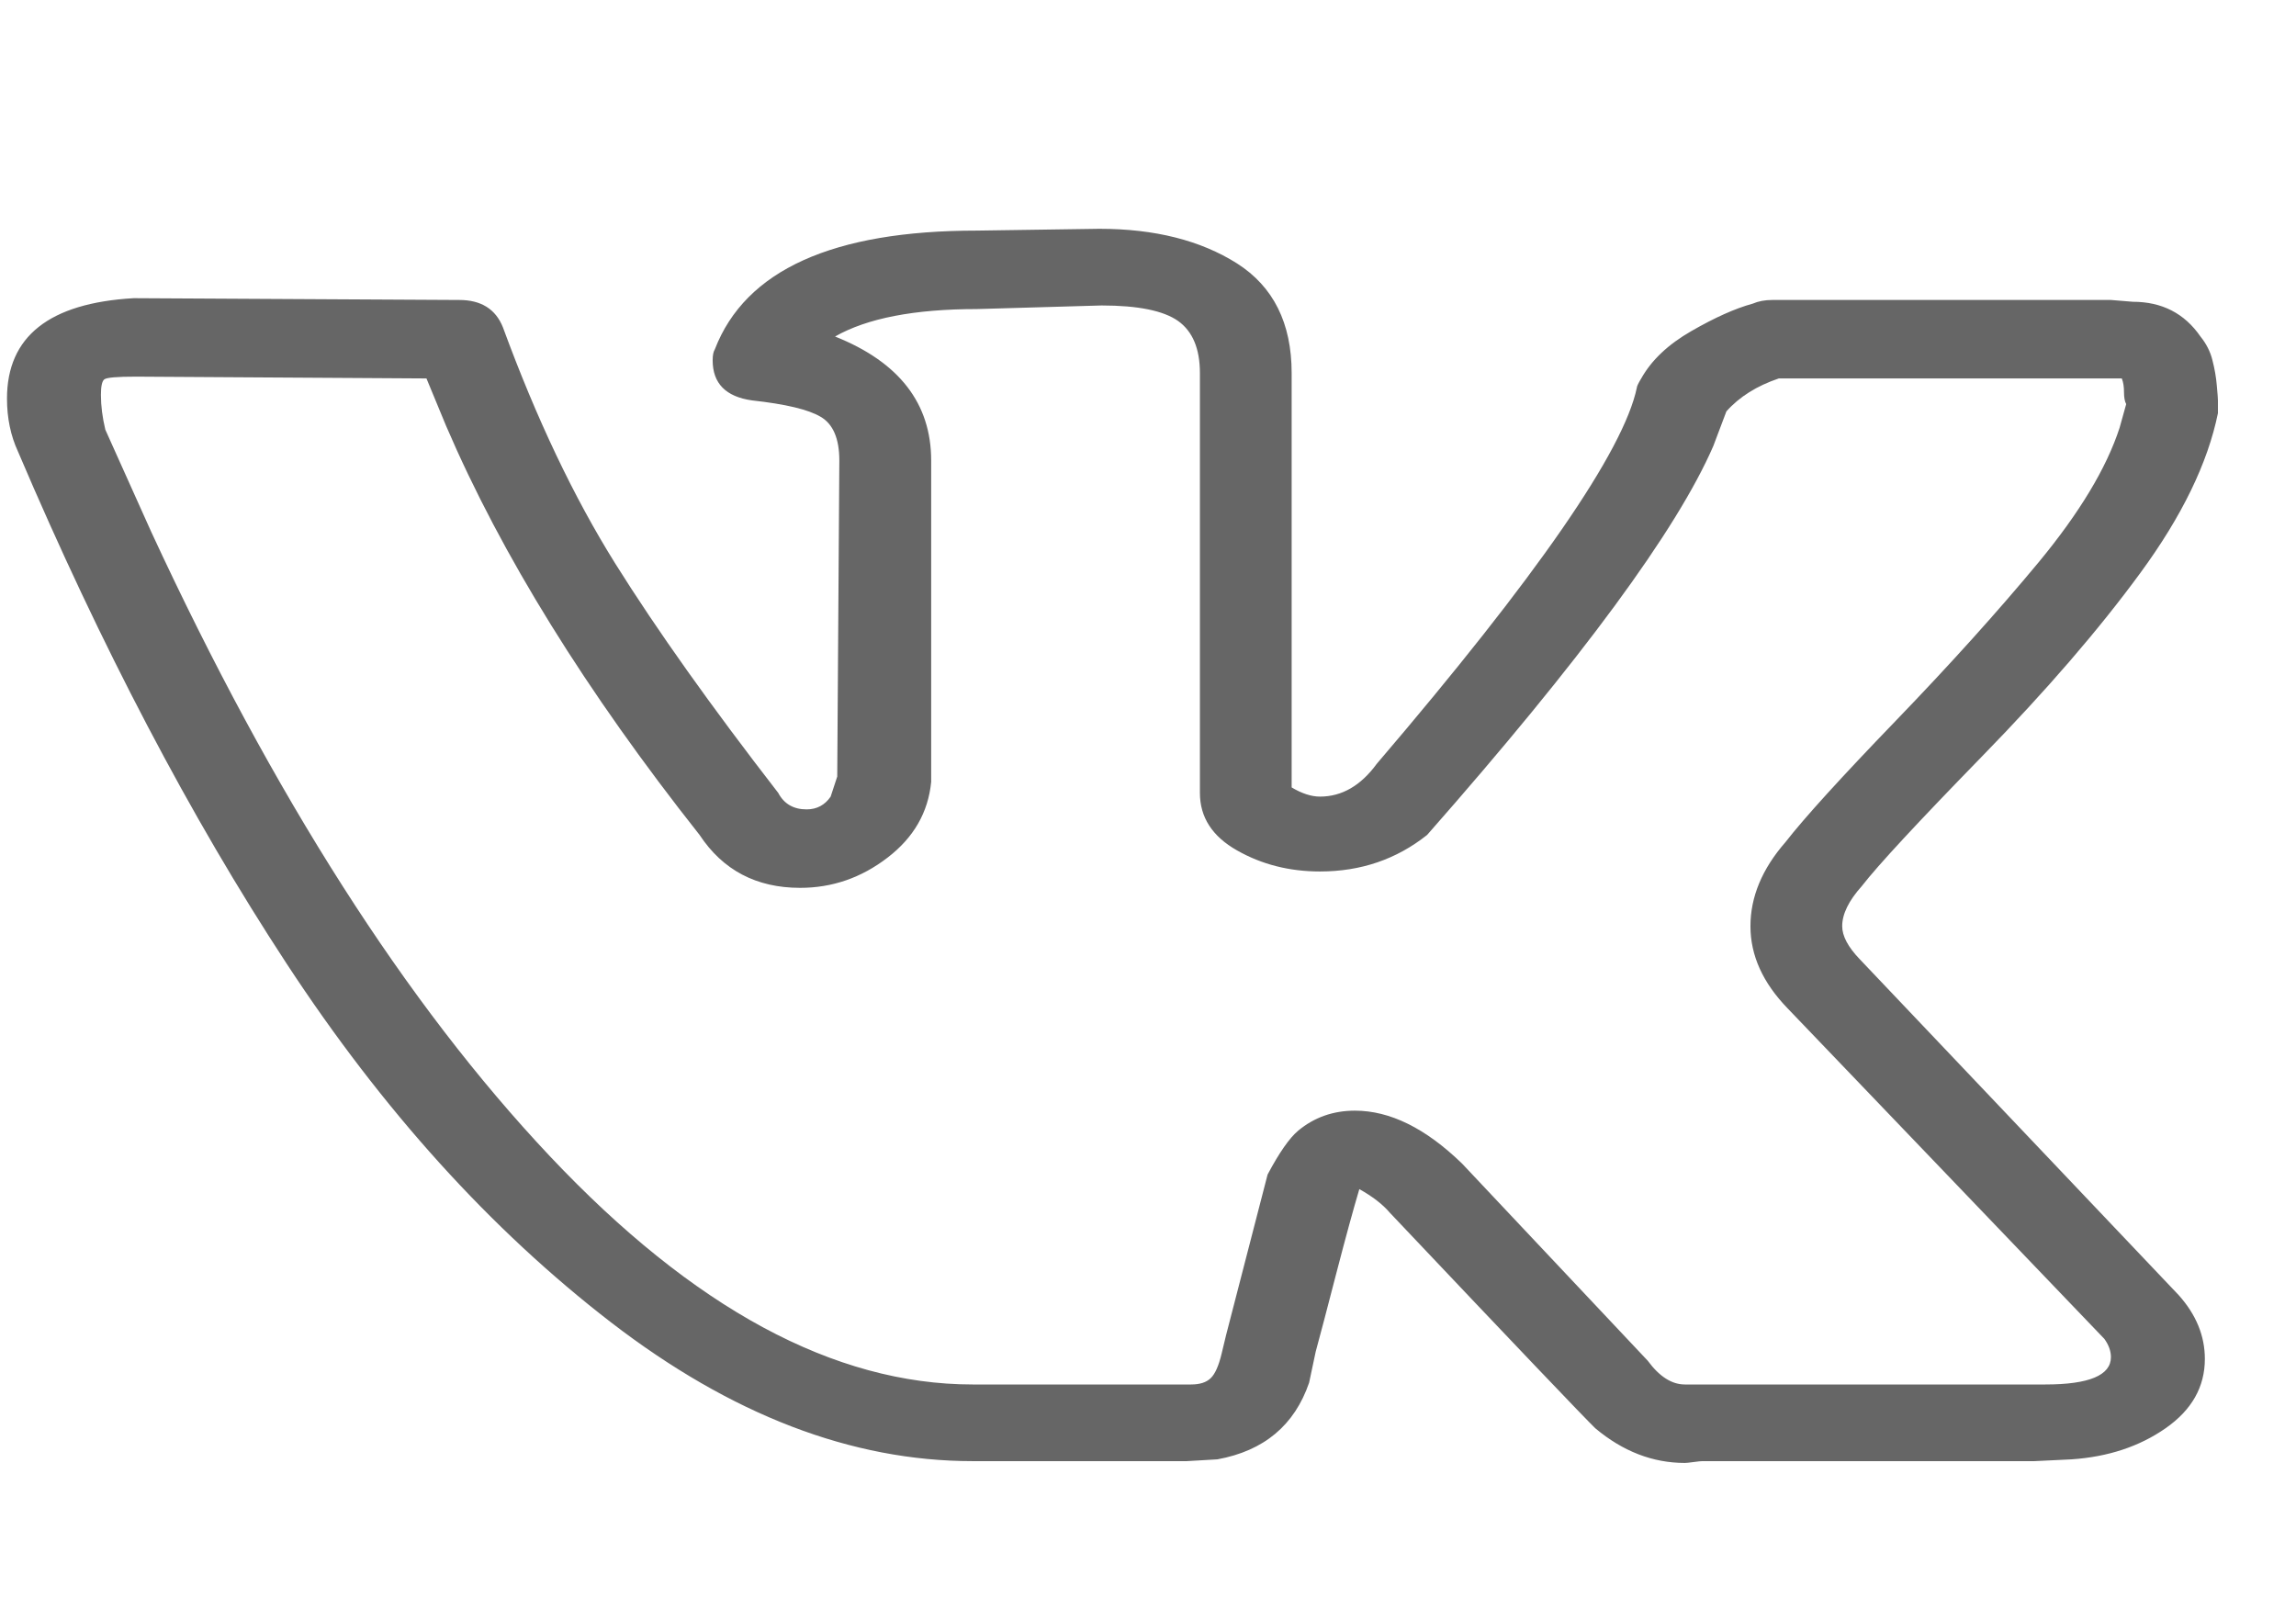
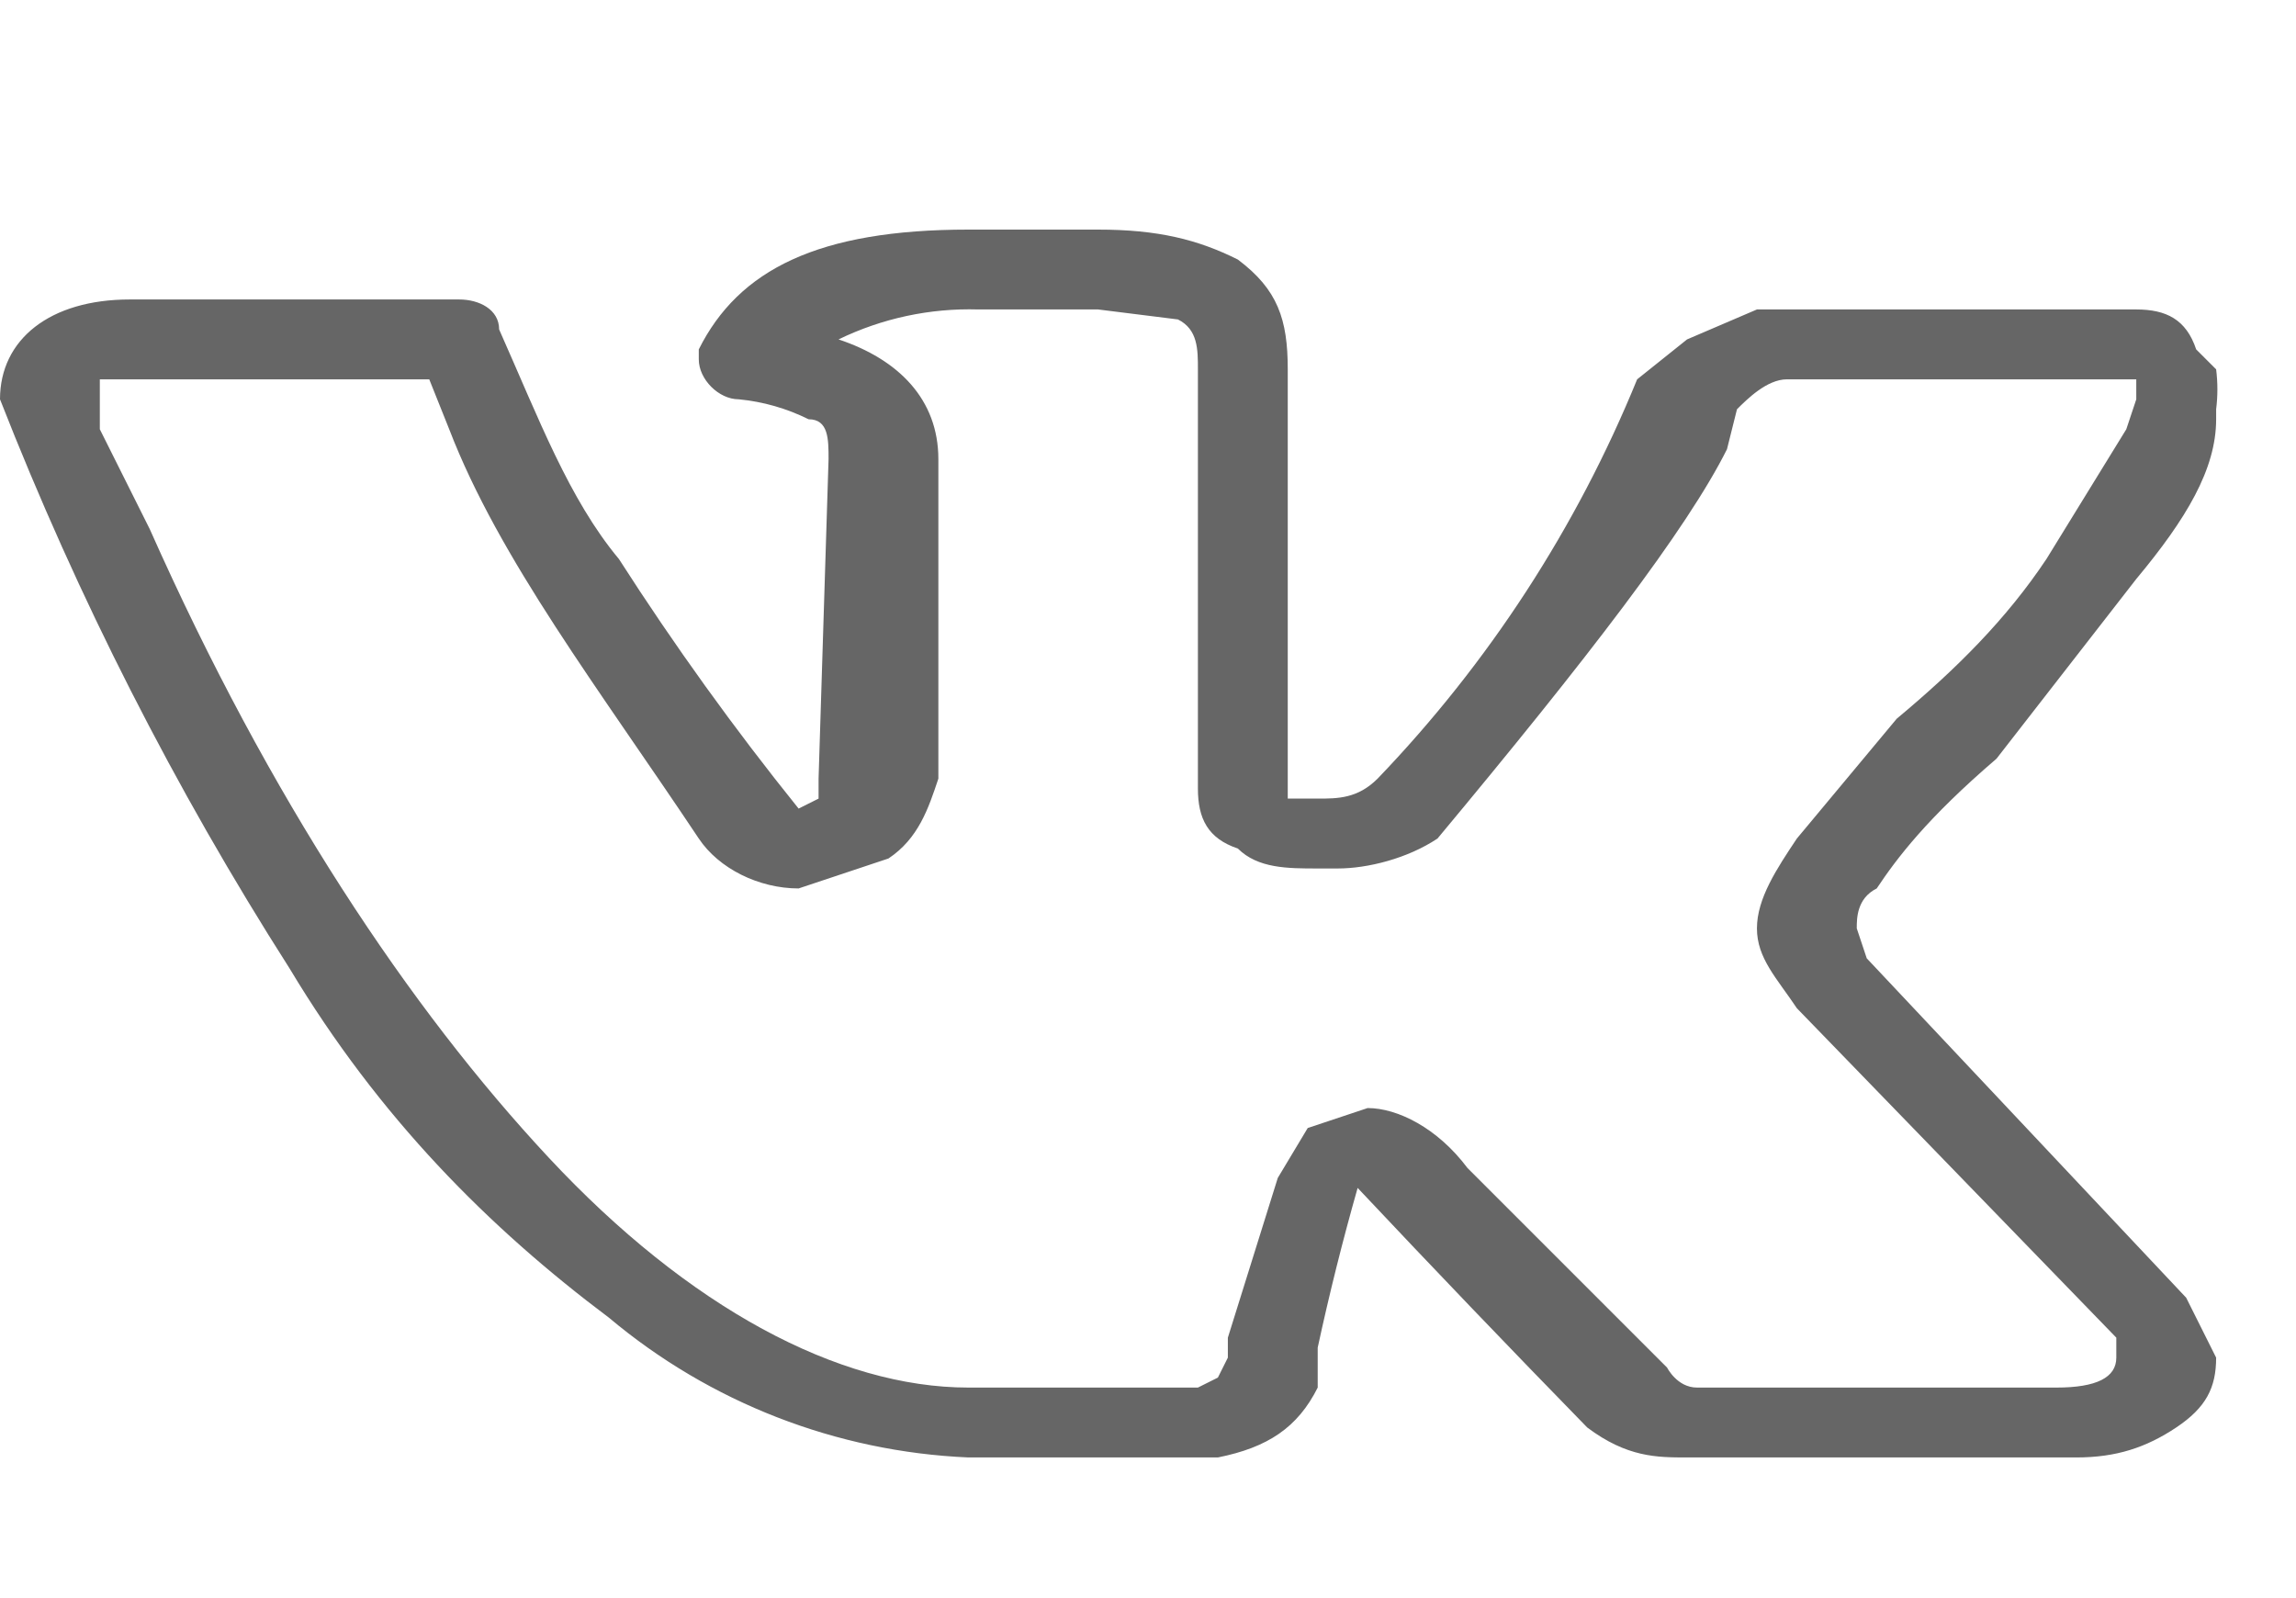
- <svg xmlns="http://www.w3.org/2000/svg" width="23" height="16" viewBox="0 0 23 16" fill="none">
-   <path d="M0.07 3.993C0.07 3.371 0.493 3.036 1.339 2.987L4.6 3.005C4.819 3.005 4.965 3.096 5.038 3.279C5.374 4.194 5.749 4.983 6.165 5.648C6.581 6.312 7.125 7.077 7.796 7.943C7.854 8.053 7.949 8.108 8.08 8.108C8.182 8.108 8.263 8.065 8.321 7.98L8.387 7.779L8.408 4.614C8.408 4.395 8.346 4.249 8.222 4.176C8.098 4.102 7.869 4.048 7.533 4.011C7.27 3.974 7.139 3.84 7.139 3.609C7.139 3.56 7.146 3.523 7.161 3.499C7.467 2.706 8.343 2.31 9.787 2.31L11.013 2.292C11.567 2.292 12.027 2.408 12.392 2.639C12.756 2.871 12.939 3.237 12.939 3.737V7.888C13.041 7.949 13.136 7.98 13.223 7.98C13.442 7.98 13.632 7.87 13.792 7.651C15.397 5.773 16.265 4.517 16.397 3.883C16.397 3.871 16.411 3.84 16.441 3.791C16.543 3.609 16.71 3.45 16.944 3.316C17.177 3.182 17.381 3.09 17.557 3.042C17.615 3.017 17.681 3.005 17.754 3.005H21.146L21.365 3.023C21.657 3.023 21.883 3.139 22.043 3.371C22.102 3.444 22.142 3.523 22.163 3.609C22.185 3.694 22.2 3.779 22.207 3.865C22.215 3.95 22.218 3.999 22.218 4.011V4.139C22.116 4.639 21.857 5.172 21.441 5.739C21.026 6.306 20.497 6.919 19.855 7.577C19.213 8.236 18.811 8.669 18.651 8.876C18.52 9.022 18.454 9.156 18.454 9.278C18.454 9.376 18.512 9.486 18.629 9.608L21.824 12.973C21.999 13.168 22.087 13.381 22.087 13.613C22.087 13.893 21.956 14.125 21.693 14.308C21.43 14.491 21.117 14.594 20.752 14.619L20.38 14.637H17.053C17.039 14.637 17.009 14.64 16.966 14.646C16.922 14.652 16.893 14.655 16.878 14.655C16.557 14.655 16.258 14.54 15.981 14.308C15.879 14.21 15.193 13.491 13.924 12.15C13.851 12.064 13.748 11.985 13.617 11.912C13.559 12.107 13.482 12.387 13.387 12.753C13.293 13.119 13.223 13.381 13.18 13.54L13.114 13.851C12.968 14.277 12.662 14.534 12.195 14.619L11.888 14.637H9.743C8.532 14.637 7.325 14.174 6.121 13.247C4.918 12.32 3.834 11.123 2.871 9.653C1.908 8.184 1.011 6.474 0.18 4.523C0.107 4.365 0.07 4.188 0.07 3.993ZM13.223 8.73C12.917 8.73 12.64 8.66 12.392 8.519C12.144 8.379 12.02 8.187 12.02 7.943V3.737C12.02 3.493 11.947 3.319 11.801 3.215C11.655 3.112 11.399 3.06 11.035 3.06L9.787 3.096C9.16 3.096 8.686 3.188 8.365 3.371C9.007 3.627 9.328 4.041 9.328 4.614V7.833C9.298 8.138 9.153 8.391 8.89 8.592C8.627 8.794 8.336 8.894 8.015 8.894C7.577 8.894 7.241 8.717 7.008 8.364C5.87 6.925 5.024 5.559 4.469 4.267L4.272 3.791L1.361 3.773C1.172 3.773 1.066 3.782 1.044 3.801C1.022 3.819 1.011 3.871 1.011 3.956C1.011 4.066 1.026 4.182 1.055 4.304L1.515 5.328C2.74 7.974 4.071 10.059 5.509 11.583C6.946 13.107 8.357 13.869 9.743 13.869H11.932C12.02 13.869 12.085 13.848 12.129 13.805C12.173 13.762 12.209 13.68 12.238 13.558L12.282 13.375L12.698 11.766C12.815 11.546 12.917 11.4 13.004 11.327C13.165 11.193 13.355 11.126 13.573 11.126C13.924 11.126 14.281 11.302 14.646 11.656L16.506 13.631C16.623 13.79 16.747 13.869 16.878 13.869H20.489C20.927 13.869 21.146 13.777 21.146 13.595C21.146 13.534 21.124 13.473 21.08 13.412L17.907 10.101C17.659 9.845 17.535 9.571 17.535 9.278C17.535 8.986 17.651 8.705 17.885 8.437C18.075 8.193 18.443 7.788 18.99 7.221C19.537 6.654 20.015 6.123 20.424 5.63C20.832 5.136 21.102 4.688 21.233 4.285L21.299 4.048C21.285 4.023 21.277 3.984 21.277 3.929C21.277 3.874 21.27 3.828 21.255 3.791H17.819C17.6 3.865 17.425 3.974 17.294 4.121L17.163 4.468C16.798 5.309 15.842 6.608 14.296 8.364C13.989 8.608 13.632 8.73 13.223 8.73Z" fill="#666666" />
+ <svg xmlns="http://www.w3.org/2000/svg" width="23" height="16" fill="none">
+   <path d="M0 4c0-.6.5-1 1.3-1h3.3c.2 0 .4.1.4.3.4.9.7 1.7 1.2 2.3A28.6 28.6 0 008 8.1l.2-.1v-.2l.1-3.2c0-.2 0-.4-.2-.4a2 2 0 00-.7-.2c-.2 0-.4-.2-.4-.4v-.1c.4-.8 1.2-1.2 2.7-1.2H11c.6 0 1 .1 1.4.3.4.3.5.6.5 1.1V8h.3c.2 0 .4 0 .6-.2a12.7 12.7 0 002.6-4l.5-.4.7-.3h3.8c.3 0 .5.1.6.4l.2.2a1.6 1.6 0 010 .4v.1c0 .5-.3 1-.8 1.6L20 7.6c-.7.6-1 1-1.2 1.3-.2.1-.2.3-.2.4l.1.3 3.2 3.4.3.6c0 .3-.1.5-.4.7-.3.2-.6.3-1 .3H17.2 17h-.1c-.3 0-.6 0-1-.3a182 182 0 01-2.3-2.4 25.6 25.6 0 00-.4 1.6v.4c-.2.4-.5.6-1 .7H9.7a6 6 0 01-3.6-1.4c-1.2-.9-2.3-2-3.2-3.5A32.9 32.9 0 010 4zm13.2 4.7c-.3 0-.6 0-.8-.2-.3-.1-.4-.3-.4-.6V3.7c0-.2 0-.4-.2-.5l-.8-.1H9.8a3 3 0 00-1.4.3c.6.2 1 .6 1 1.2v3.2c-.1.3-.2.6-.5.8l-.9.3c-.4 0-.8-.2-1-.5C6 6.9 5 5.6 4.5 4.3l-.2-.5H1v.5l.5 1c1.2 2.7 2.6 4.8 4 6.3s2.9 2.3 4.2 2.3H12l.2-.1.1-.2v-.2l.5-1.6.3-.5.6-.2c.3 0 .7.2 1 .6l2 2s.1.2.3.2h3.6c.4 0 .6-.1.6-.3v-.2l-3.2-3.3c-.2-.3-.4-.5-.4-.8 0-.3.2-.6.4-.9l1-1.2c.6-.5 1.1-1 1.5-1.6l.8-1.3.1-.3v-.2h-3.5c-.2 0-.4.2-.5.3l-.1.4c-.4.8-1.4 2.1-2.9 3.9-.3.2-.7.3-1 .3z" fill="#666" />
</svg>
